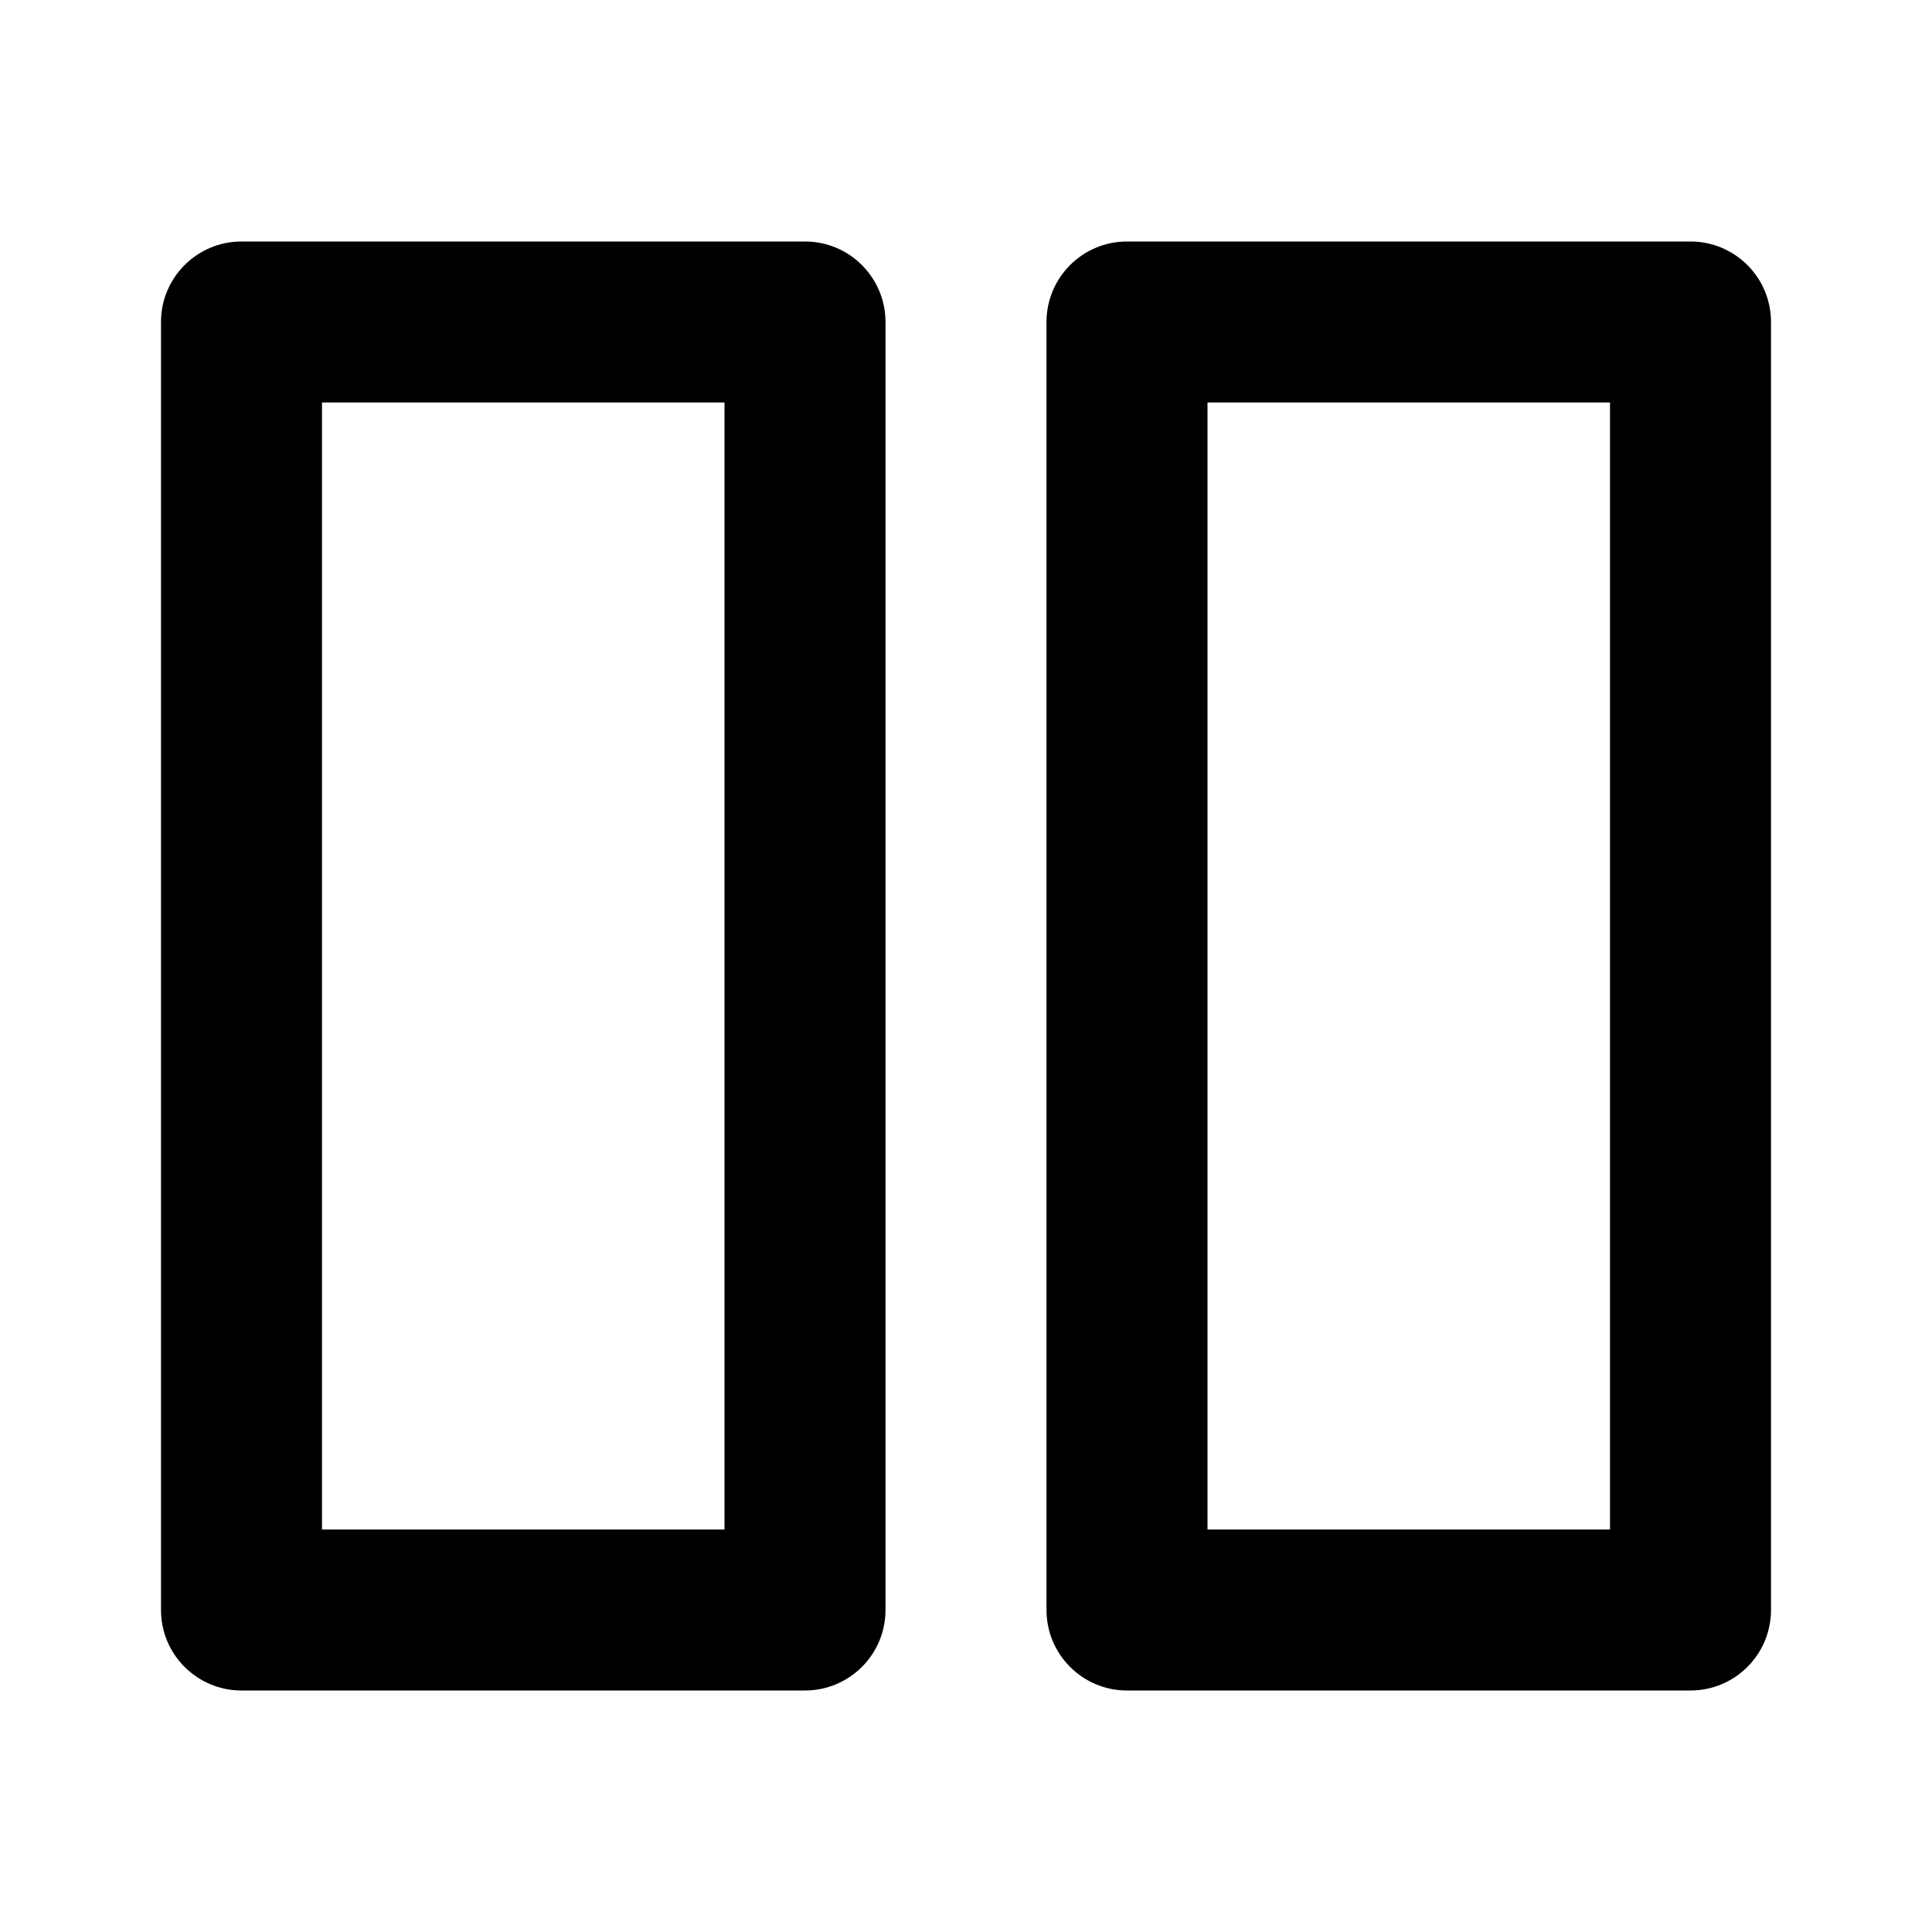
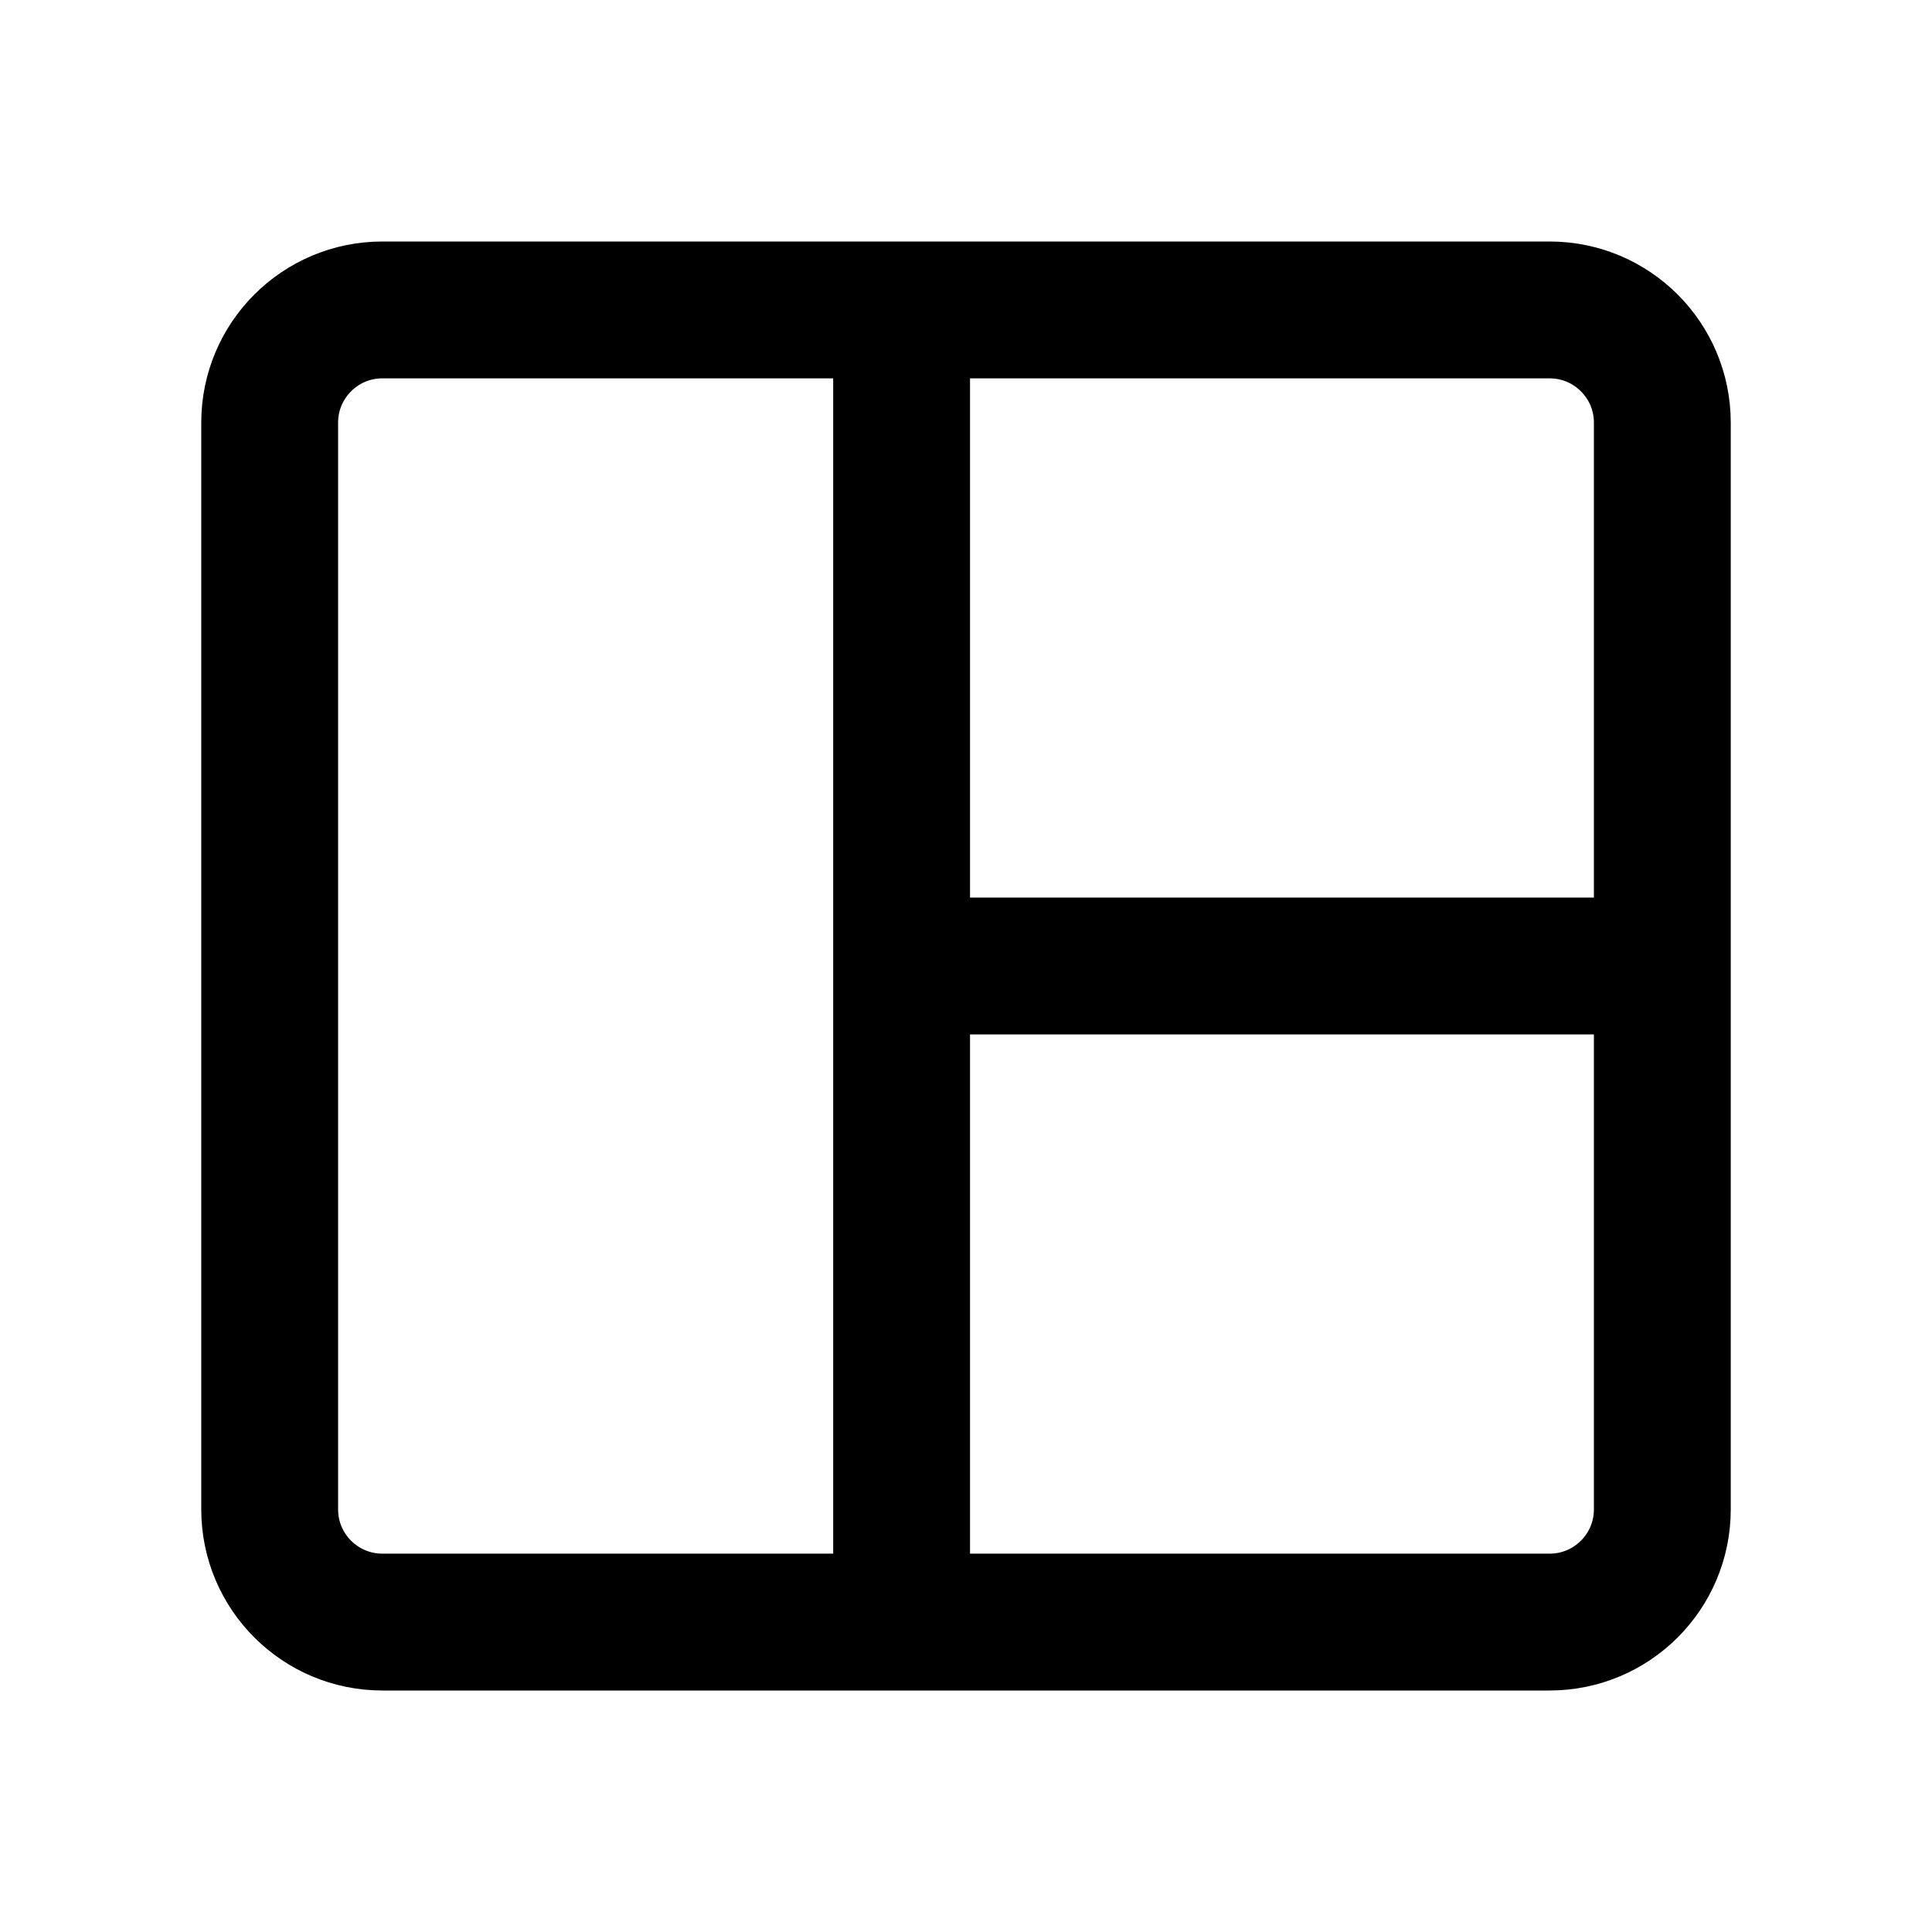
<svg xmlns="http://www.w3.org/2000/svg" width="24" height="24" viewBox="0 0 24 24">
-   <path fill-rule="evenodd" clip-rule="evenodd" d="M2 4C2 3.448 2.448 3 3 3H10C10.552 3 11 3.448 11 4V20C11 20.552 10.552 21 10 21H3C2.448 21 2 20.552 2 20V4ZM4 5V19H9V5H4Z" fill="currentColor" />
-   <path fill-rule="evenodd" clip-rule="evenodd" d="M13 4C13 3.448 13.448 3 14 3H21C21.552 3 22 3.448 22 4V20C22 20.552 21.552 21 21 21H14C13.448 21 13 20.552 13 20V4ZM15 5V19H20V5H15Z" fill="currentColor" />
+   <g fill="none" stroke="currentColor" stroke-width="1.7">
+     <rect x="3.35" y="3.85" width="17.3" height="16.3" rx="1.4" />
+     <path d="M11.2 3.85V20.15M11.2 12H20.65" />
+   </g>
</svg>
